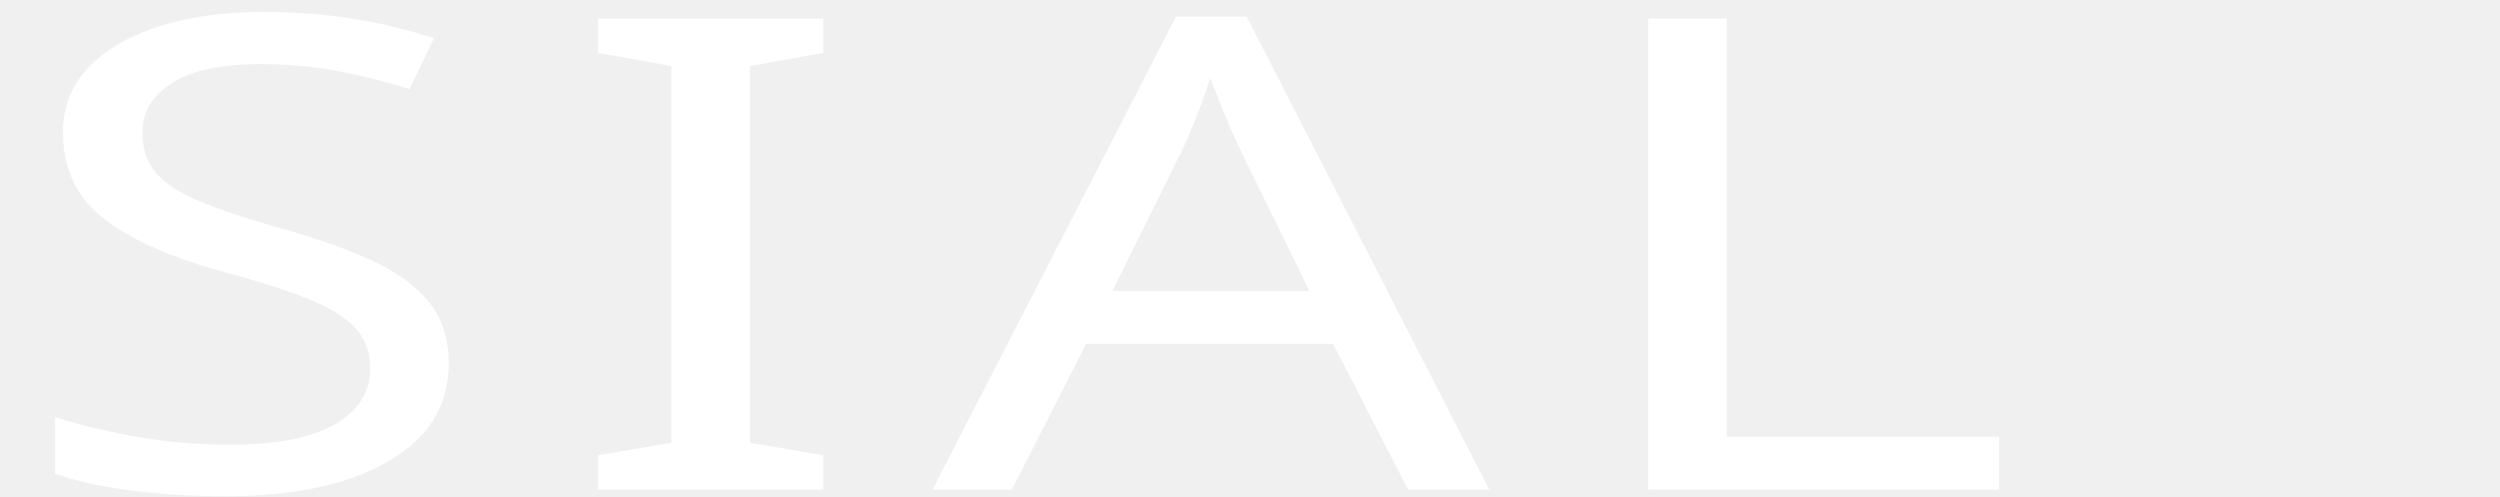
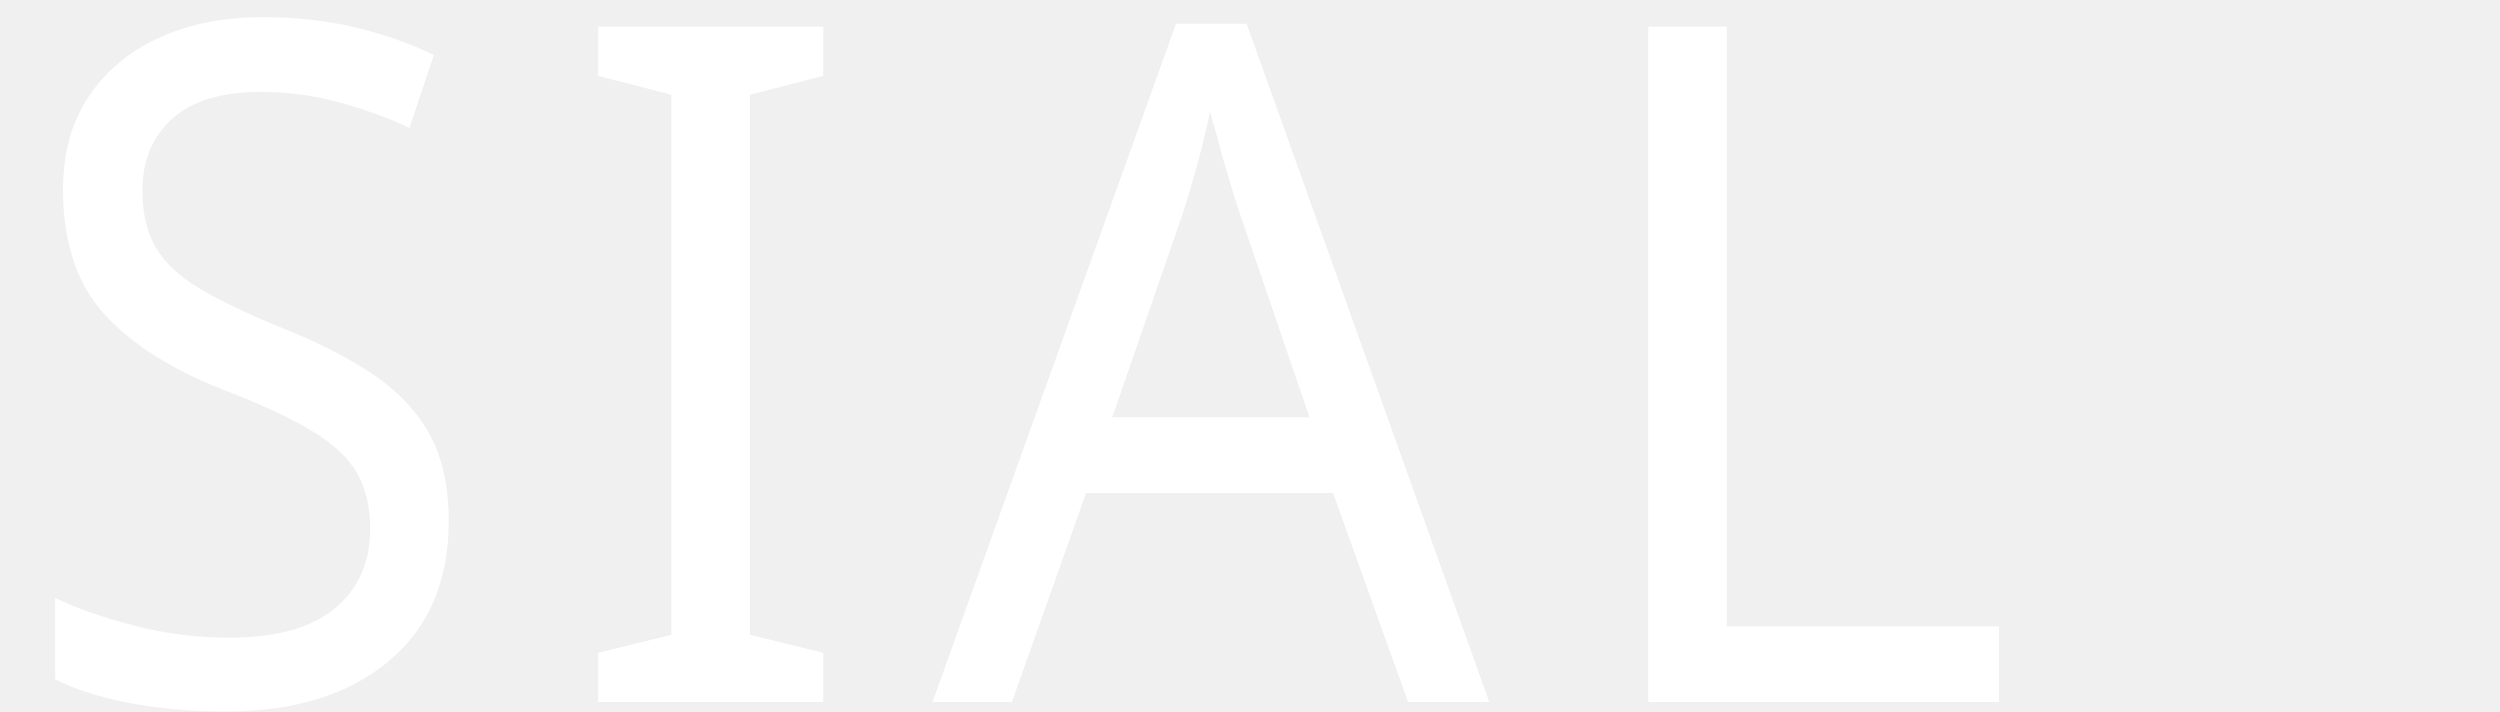
- <svg xmlns="http://www.w3.org/2000/svg" width="414.861mm" height="82.313mm" viewBox="0 0 1469.979 291.659" id="svg4696" version="1.1">
+ <svg xmlns="http://www.w3.org/2000/svg" width="419.699mm" height="119.405mm" viewBox="0 0 1487.121 423.087" id="svg4696" version="1.1">
  <defs id="defs4698" />
  <g id="layer1" transform="translate(449.63,-274.1033)">
-     <text xml:space="preserve" style="font-style:normal;font-variant:normal;font-weight:normal;font-stretch:normal;font-size:446.107px;line-height:849%;font-family:INTERCEPTOR;-inkscape-font-specification:INTERCEPTOR;letter-spacing:0px;word-spacing:0px;fill:#ffffff;fill-opacity:1;stroke:none;stroke-width:1px;stroke-linecap:butt;stroke-linejoin:miter;stroke-opacity:1;" x="-385.486" y="646.354" id="text5244" transform="scale(1.150149,0.8694524)">
-       <tspan x="-385.486" y="646.354" id="tspan5248" style="line-height:848.999%;letter-spacing:37.57px;fill:#ffffff;" dx="0">SIAL</tspan>
+     <text xml:space="preserve" style="font-style:normal;font-variant:normal;font-weight:normal;font-stretch:normal;font-size:540.423px;line-height:849%;font-family:INTERCEPTOR;-inkscape-font-specification:INTERCEPTOR;letter-spacing:0px;word-spacing:0px;fill:#ffffff;fill-opacity:1;stroke:none;stroke-width:1px;stroke-linecap:butt;stroke-linejoin:miter;stroke-opacity:1;" x="-461.527" y="664.37" id="text5244" transform="scale(0.9604935,1.041132)">
+       <tspan x="-461.527" y="664.37" id="tspan5248" style="line-height:848.999%;letter-spacing:45.513px;fill:#ffffff;" dx="0">SIAL</tspan>
    </text>
  </g>
</svg>
